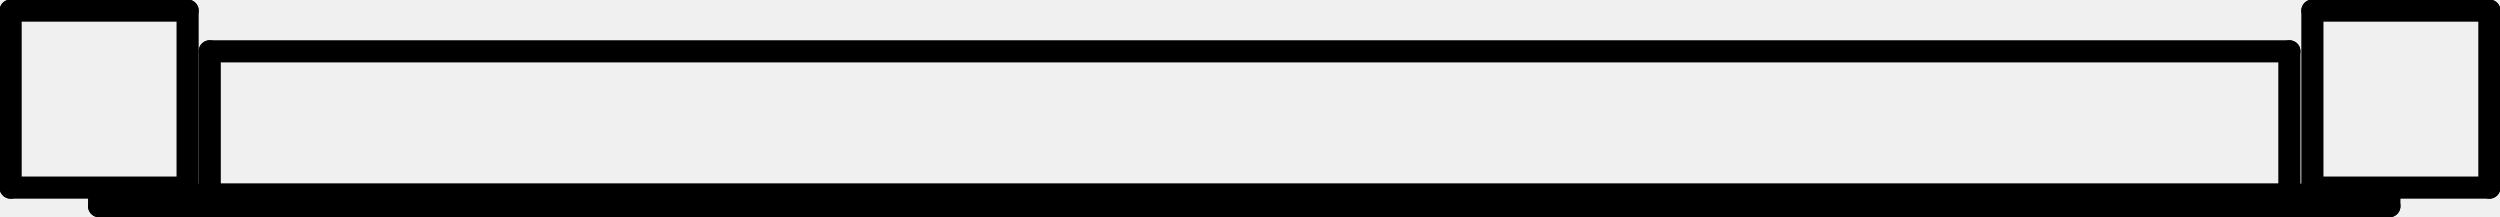
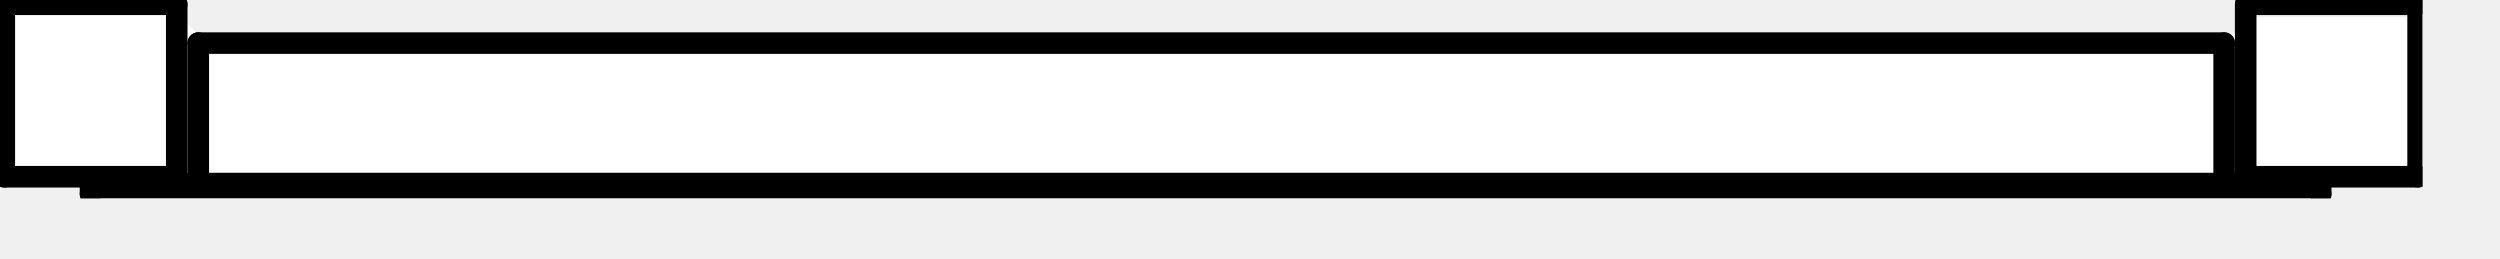
- <svg xmlns="http://www.w3.org/2000/svg" id="Layer_2" data-name="Layer 2" viewBox="0 0 28.25 2.45">
+ <svg xmlns="http://www.w3.org/2000/svg" width="29" height="3" viewBox="0 0 29 3" fill="none">
+   <g clip-path="url(#clip0_788_1930)">
+     <path d="M0.05 0.15H2.05L2.4 0.5H25.8L26.1 0.2H28.05V2.15H0.05V0.15Z" fill="white" />
+     <path d="M26.92 2.13V2.25" stroke="black" stroke-width="0.25" stroke-linecap="round" stroke-linejoin="round" />
+     <path d="M26.92 2.25H1.05" stroke="black" stroke-width="0.25" stroke-linecap="round" stroke-linejoin="round" />
+     <path d="M1.05 2.25V2.13" stroke="black" stroke-width="0.25" stroke-linecap="round" stroke-linejoin="round" />
+     <path d="M1.05 2.13H26.92" stroke="black" stroke-width="0.25" stroke-linecap="round" stroke-linejoin="round" />
+     <path d="M25.8 0.5V2.13" stroke="black" stroke-width="0.25" stroke-linecap="round" stroke-linejoin="round" />
+     <path d="M25.8 2.13H2.3" stroke="black" stroke-width="0.25" stroke-linecap="round" stroke-linejoin="round" />
+     <path d="M2.3 2.13V0.5" stroke="black" stroke-width="0.25" stroke-linecap="round" stroke-linejoin="round" />
+     <path d="M2.3 0.5H25.8" stroke="black" stroke-width="0.25" stroke-linecap="round" stroke-linejoin="round" />
+     <path d="M0.05 0.05H2.05" stroke="black" stroke-width="0.25" stroke-linecap="round" stroke-linejoin="round" />
+     <path d="M2.05 0.05V2.05" stroke="black" stroke-width="0.25" stroke-linecap="round" stroke-linejoin="round" />
+     <path d="M2.05 2.05H0.05" stroke="black" stroke-width="0.25" stroke-linecap="round" stroke-linejoin="round" />
+     <path d="M0.05 2.05V0.05" stroke="black" stroke-width="0.25" stroke-linecap="round" stroke-linejoin="round" />
+     <path d="M26.05 0.05H28.05" stroke="black" stroke-width="0.25" stroke-linecap="round" stroke-linejoin="round" />
+     <path d="M28.05 0.05V2.05" stroke="black" stroke-width="0.25" stroke-linecap="round" stroke-linejoin="round" />
+     <path d="M28.05 2.05H26.05" stroke="black" stroke-width="0.25" stroke-linecap="round" stroke-linejoin="round" />
+     <path d="M26.05 2.05V0.05" stroke="black" stroke-width="0.25" stroke-linecap="round" stroke-linejoin="round" />
+   </g>
  <defs>
-     <style>
-       .cls-1 {
-         fill: none;
-         stroke: #000;
-         stroke-linecap: round;
-         stroke-linejoin: round;
-         stroke-width: .25px;
-       }
-     </style>
+     <clipPath id="clip0_788_1930">
+       <rect width="28.1" height="2.3" fill="white" />
+     </clipPath>
  </defs>
-   <g id="Default">
-     <g id="LINE">
-       <line class="cls-1" x1="27" y1="2.2" x2="27" y2="2.33" />
-     </g>
-     <g id="LINE-2" data-name="LINE">
-       <line class="cls-1" x1="27" y1="2.33" x2="1.12" y2="2.33" />
-     </g>
-     <g id="LINE-3" data-name="LINE">
-       <line class="cls-1" x1="1.12" y1="2.33" x2="1.12" y2="2.2" />
-     </g>
-     <g id="LINE-4" data-name="LINE">
-       <line class="cls-1" x1="1.12" y1="2.2" x2="27" y2="2.2" />
-     </g>
-     <g id="LINE-5" data-name="LINE">
-       <line class="cls-1" x1="25.87" y1=".58" x2="25.87" y2="2.2" />
-     </g>
-     <g id="LINE-6" data-name="LINE">
-       <line class="cls-1" x1="25.87" y1="2.2" x2="2.37" y2="2.2" />
-     </g>
-     <g id="LINE-7" data-name="LINE">
-       <line class="cls-1" x1="2.37" y1="2.2" x2="2.37" y2=".58" />
-     </g>
-     <g id="LINE-8" data-name="LINE">
-       <line class="cls-1" x1="2.37" y1=".58" x2="25.87" y2=".58" />
-     </g>
-     <g id="LINE-9" data-name="LINE">
-       <line class="cls-1" x1=".12" y1=".12" x2="2.12" y2=".12" />
-     </g>
-     <g id="LINE-10" data-name="LINE">
-       <line class="cls-1" x1="2.12" y1=".12" x2="2.12" y2="2.12" />
-     </g>
-     <g id="LINE-11" data-name="LINE">
-       <line class="cls-1" x1="2.12" y1="2.12" x2=".12" y2="2.12" />
-     </g>
-     <g id="LINE-12" data-name="LINE">
-       <line class="cls-1" x1=".12" y1="2.12" x2=".12" y2=".12" />
-     </g>
-     <g id="LINE-13" data-name="LINE">
-       <line class="cls-1" x1="26.13" y1=".12" x2="28.13" y2=".12" />
-     </g>
-     <g id="LINE-14" data-name="LINE">
-       <line class="cls-1" x1="28.13" y1=".12" x2="28.13" y2="2.12" />
-     </g>
-     <g id="LINE-15" data-name="LINE">
-       <line class="cls-1" x1="28.13" y1="2.12" x2="26.13" y2="2.12" />
-     </g>
-     <g id="LINE-16" data-name="LINE">
-       <line class="cls-1" x1="26.13" y1="2.12" x2="26.13" y2=".12" />
-     </g>
-   </g>
</svg>
